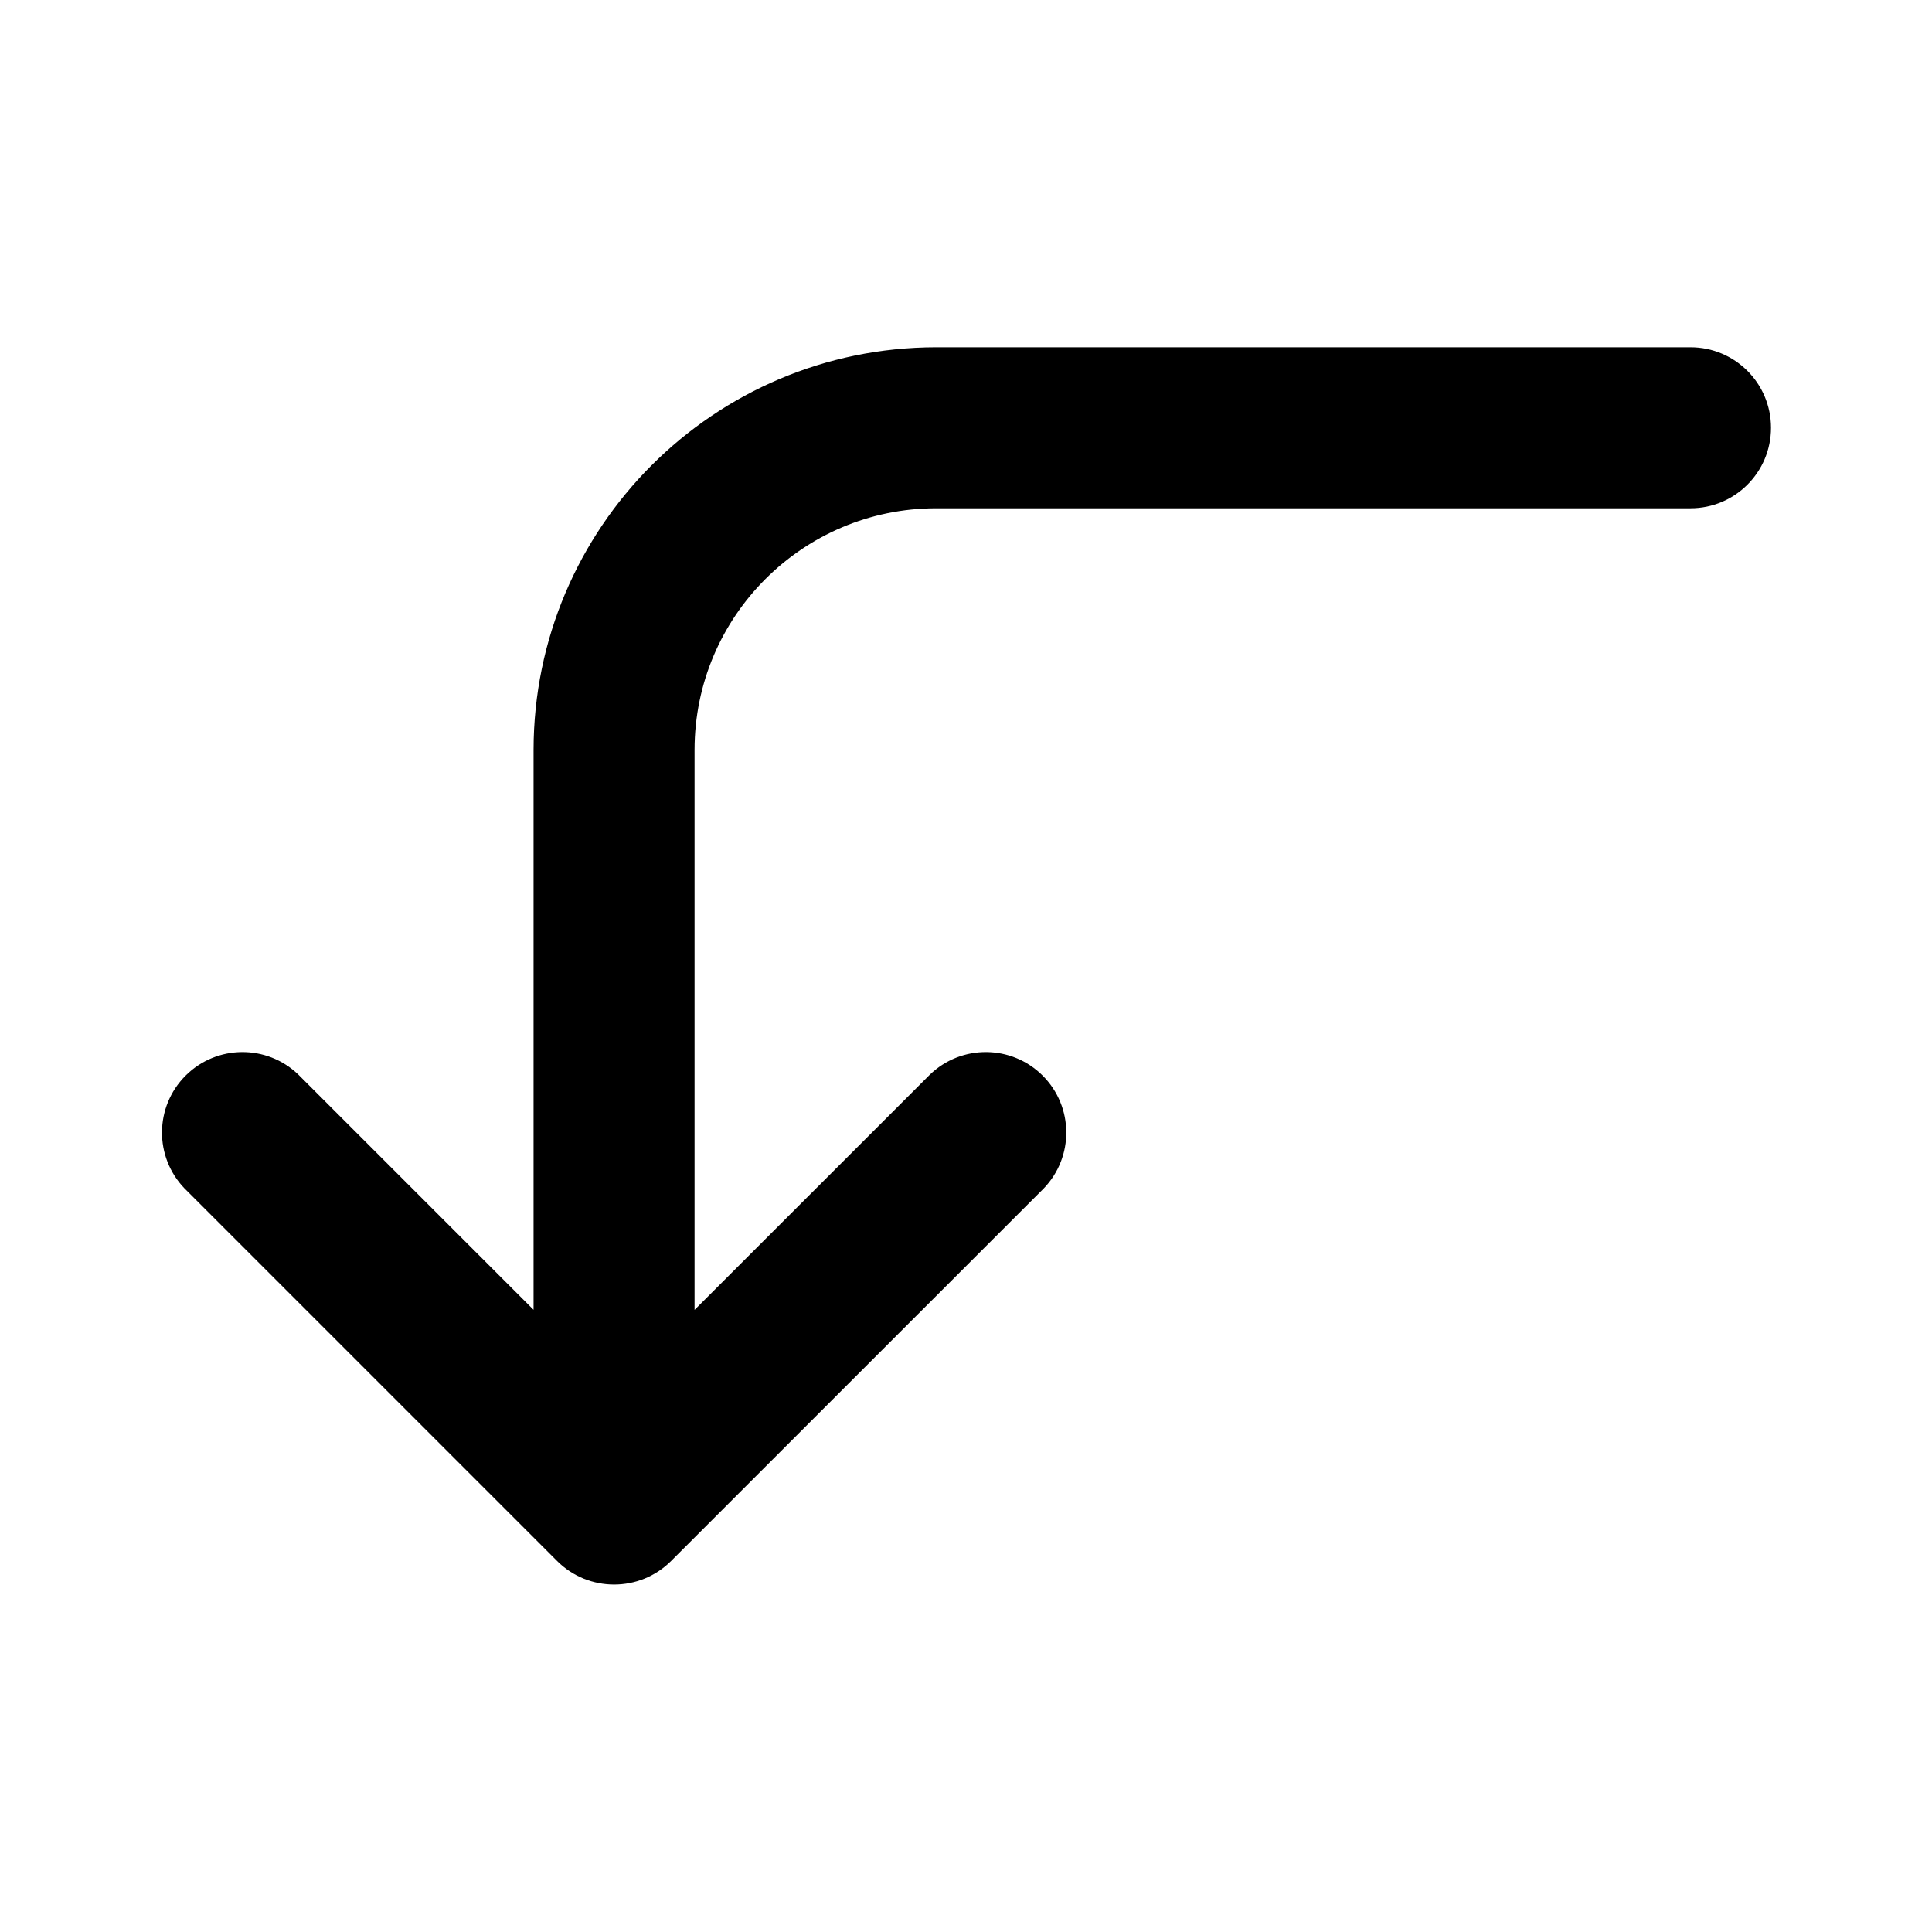
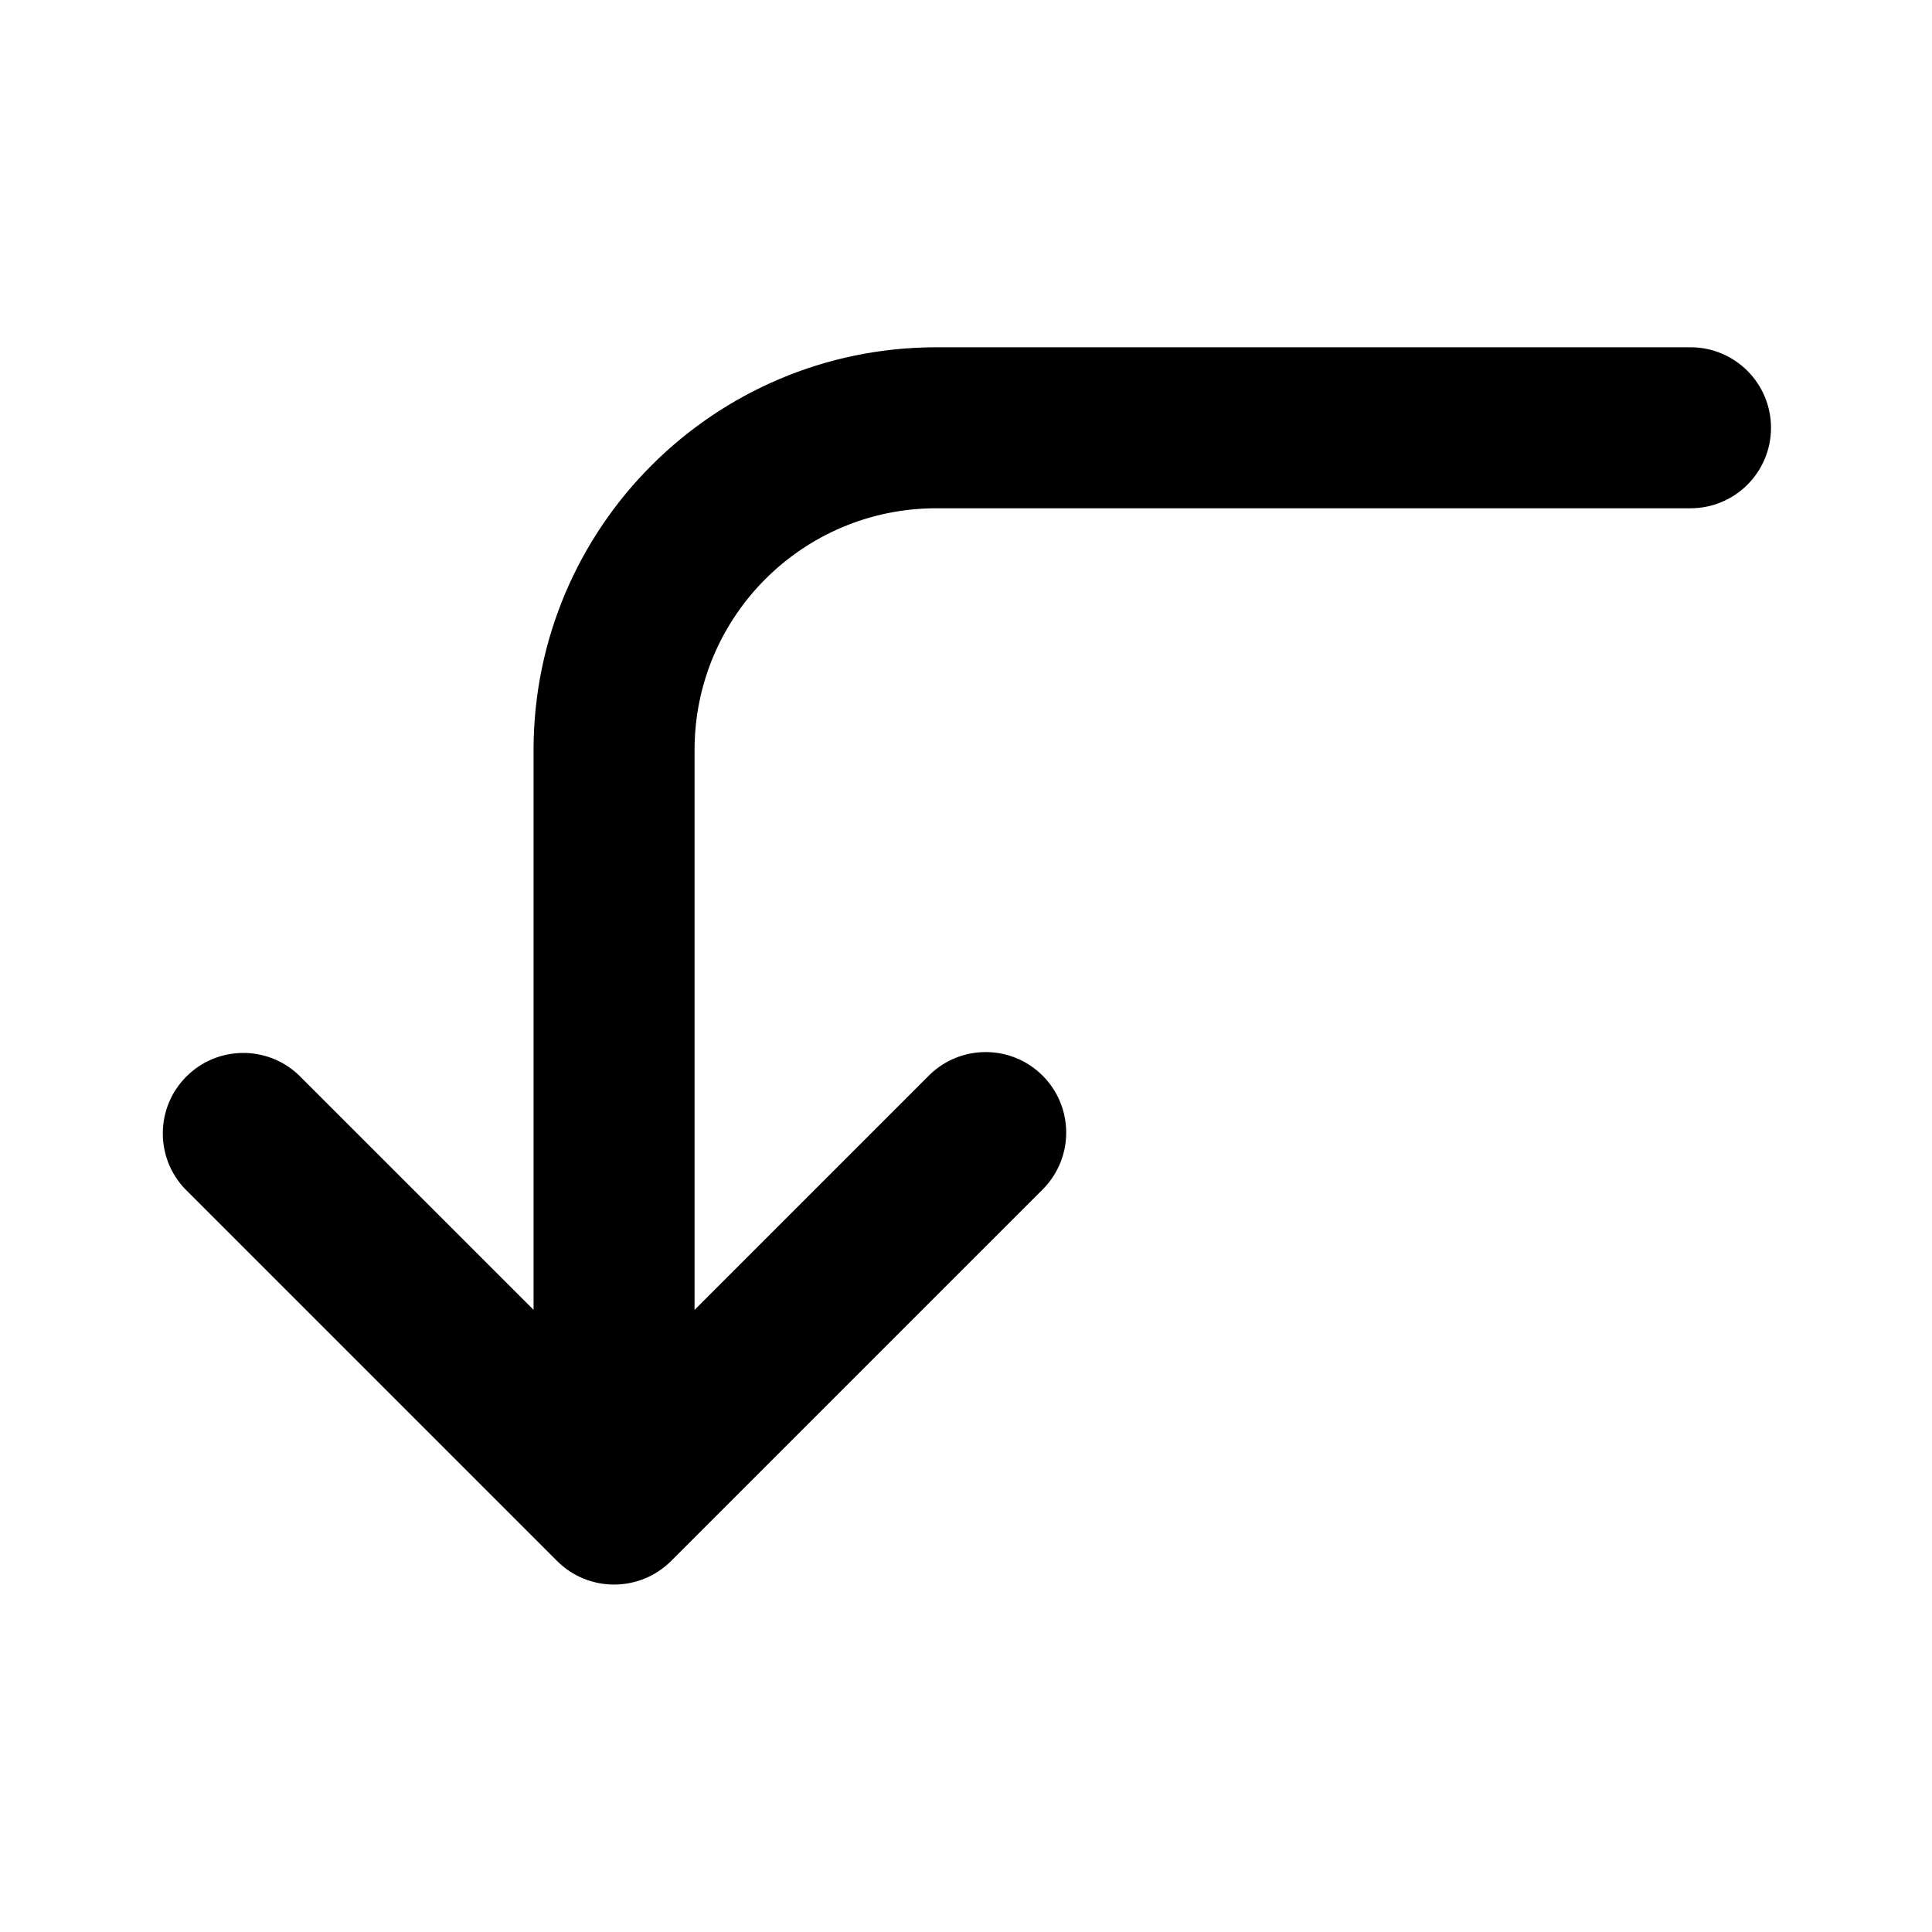
<svg xmlns="http://www.w3.org/2000/svg" viewBox="0 0 24 24">
-   <path class="uim-primary" d="M21,4.314H11.628a5.006,5.006,0,0,0-5,5v6.957L3.707,13.35A1.0 1,0,0,0,2.293,14.764l4.628,4.628a1.003,1.003,0,0,0,1.415,0l4.629-4.628a1.0 1,0,0,0-1.414-1.414L8.628,16.272V9.314a3.003,3.003,0,0,1,3-3H21a1,1,0,0,0,0-2Z" />
+   <path class="uim-primary" d="M21 4.314h-9.372a5.006 5.006 0 0 0-5 5v6.957l-2.921-2.92a1 1 0 0 0-1.414 1.413l4.628 4.628a1.003 1.003 0 0 0 1.415 0l4.628-4.628a1 1 0 0 0-1.414-1.414l-2.922 2.922V9.314a3.003 3.003 0 0 1 3-3H21a1 1 0 0 0 0-2Z" />
</svg>
